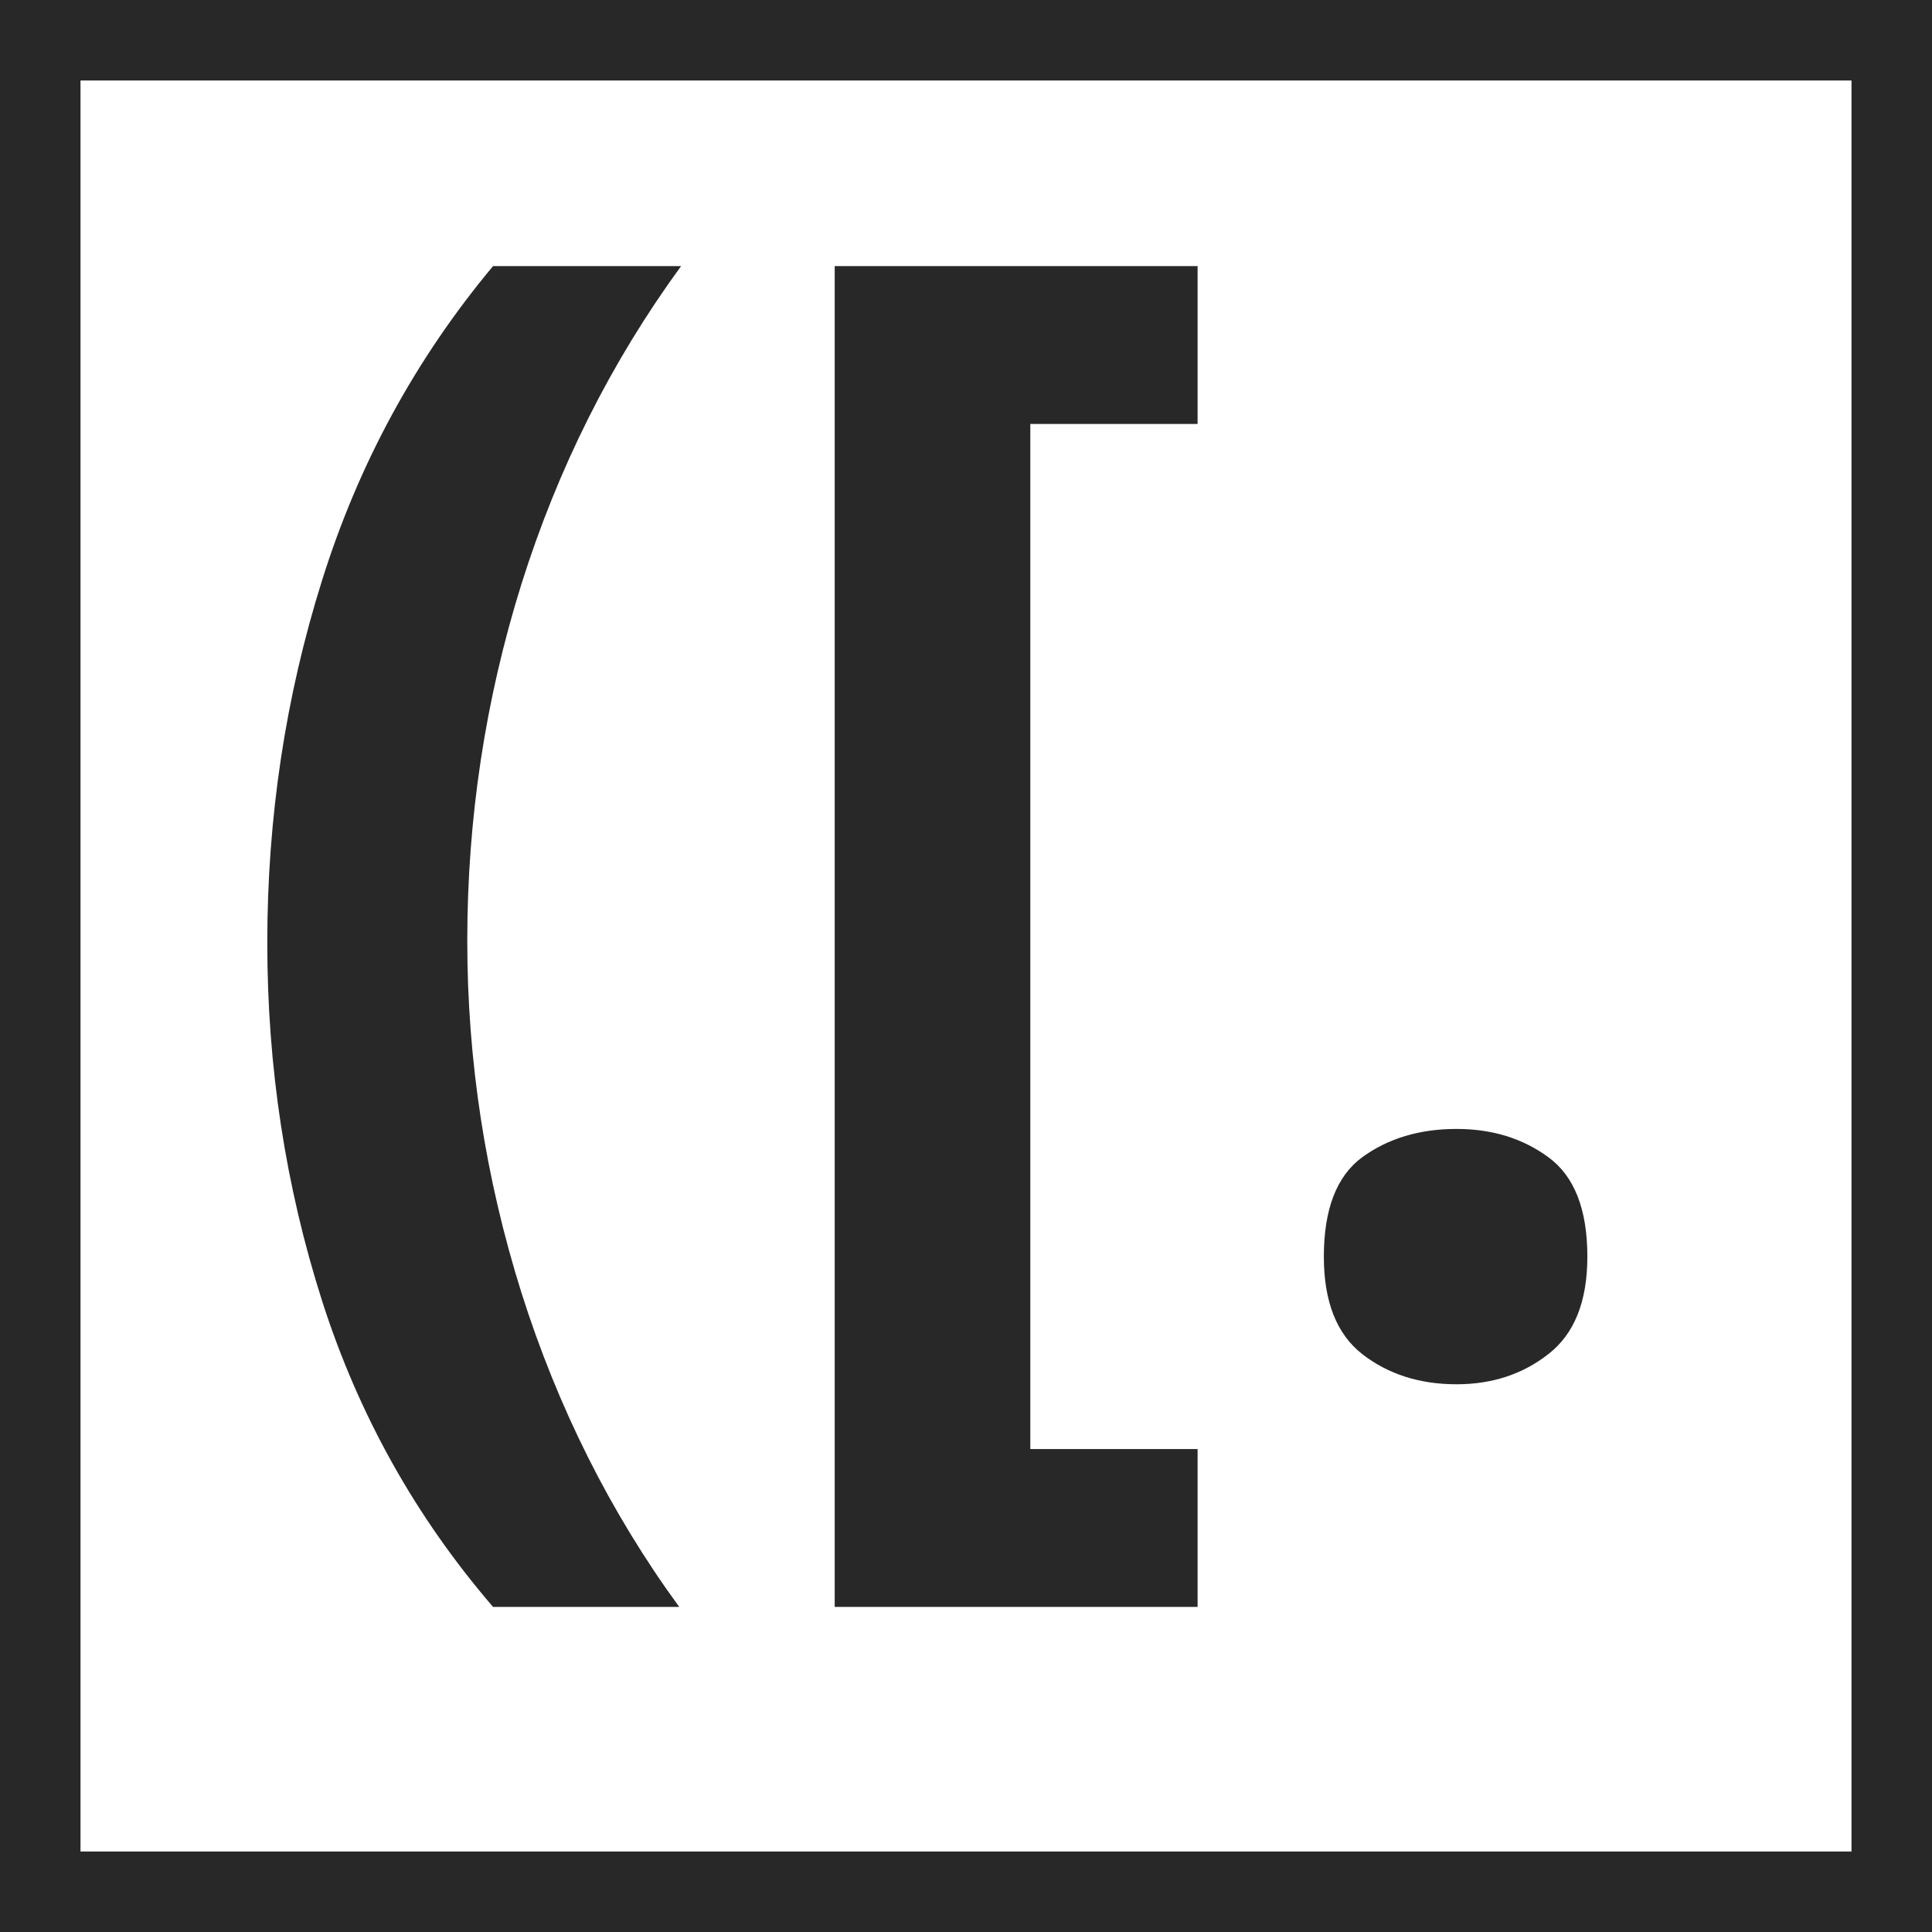
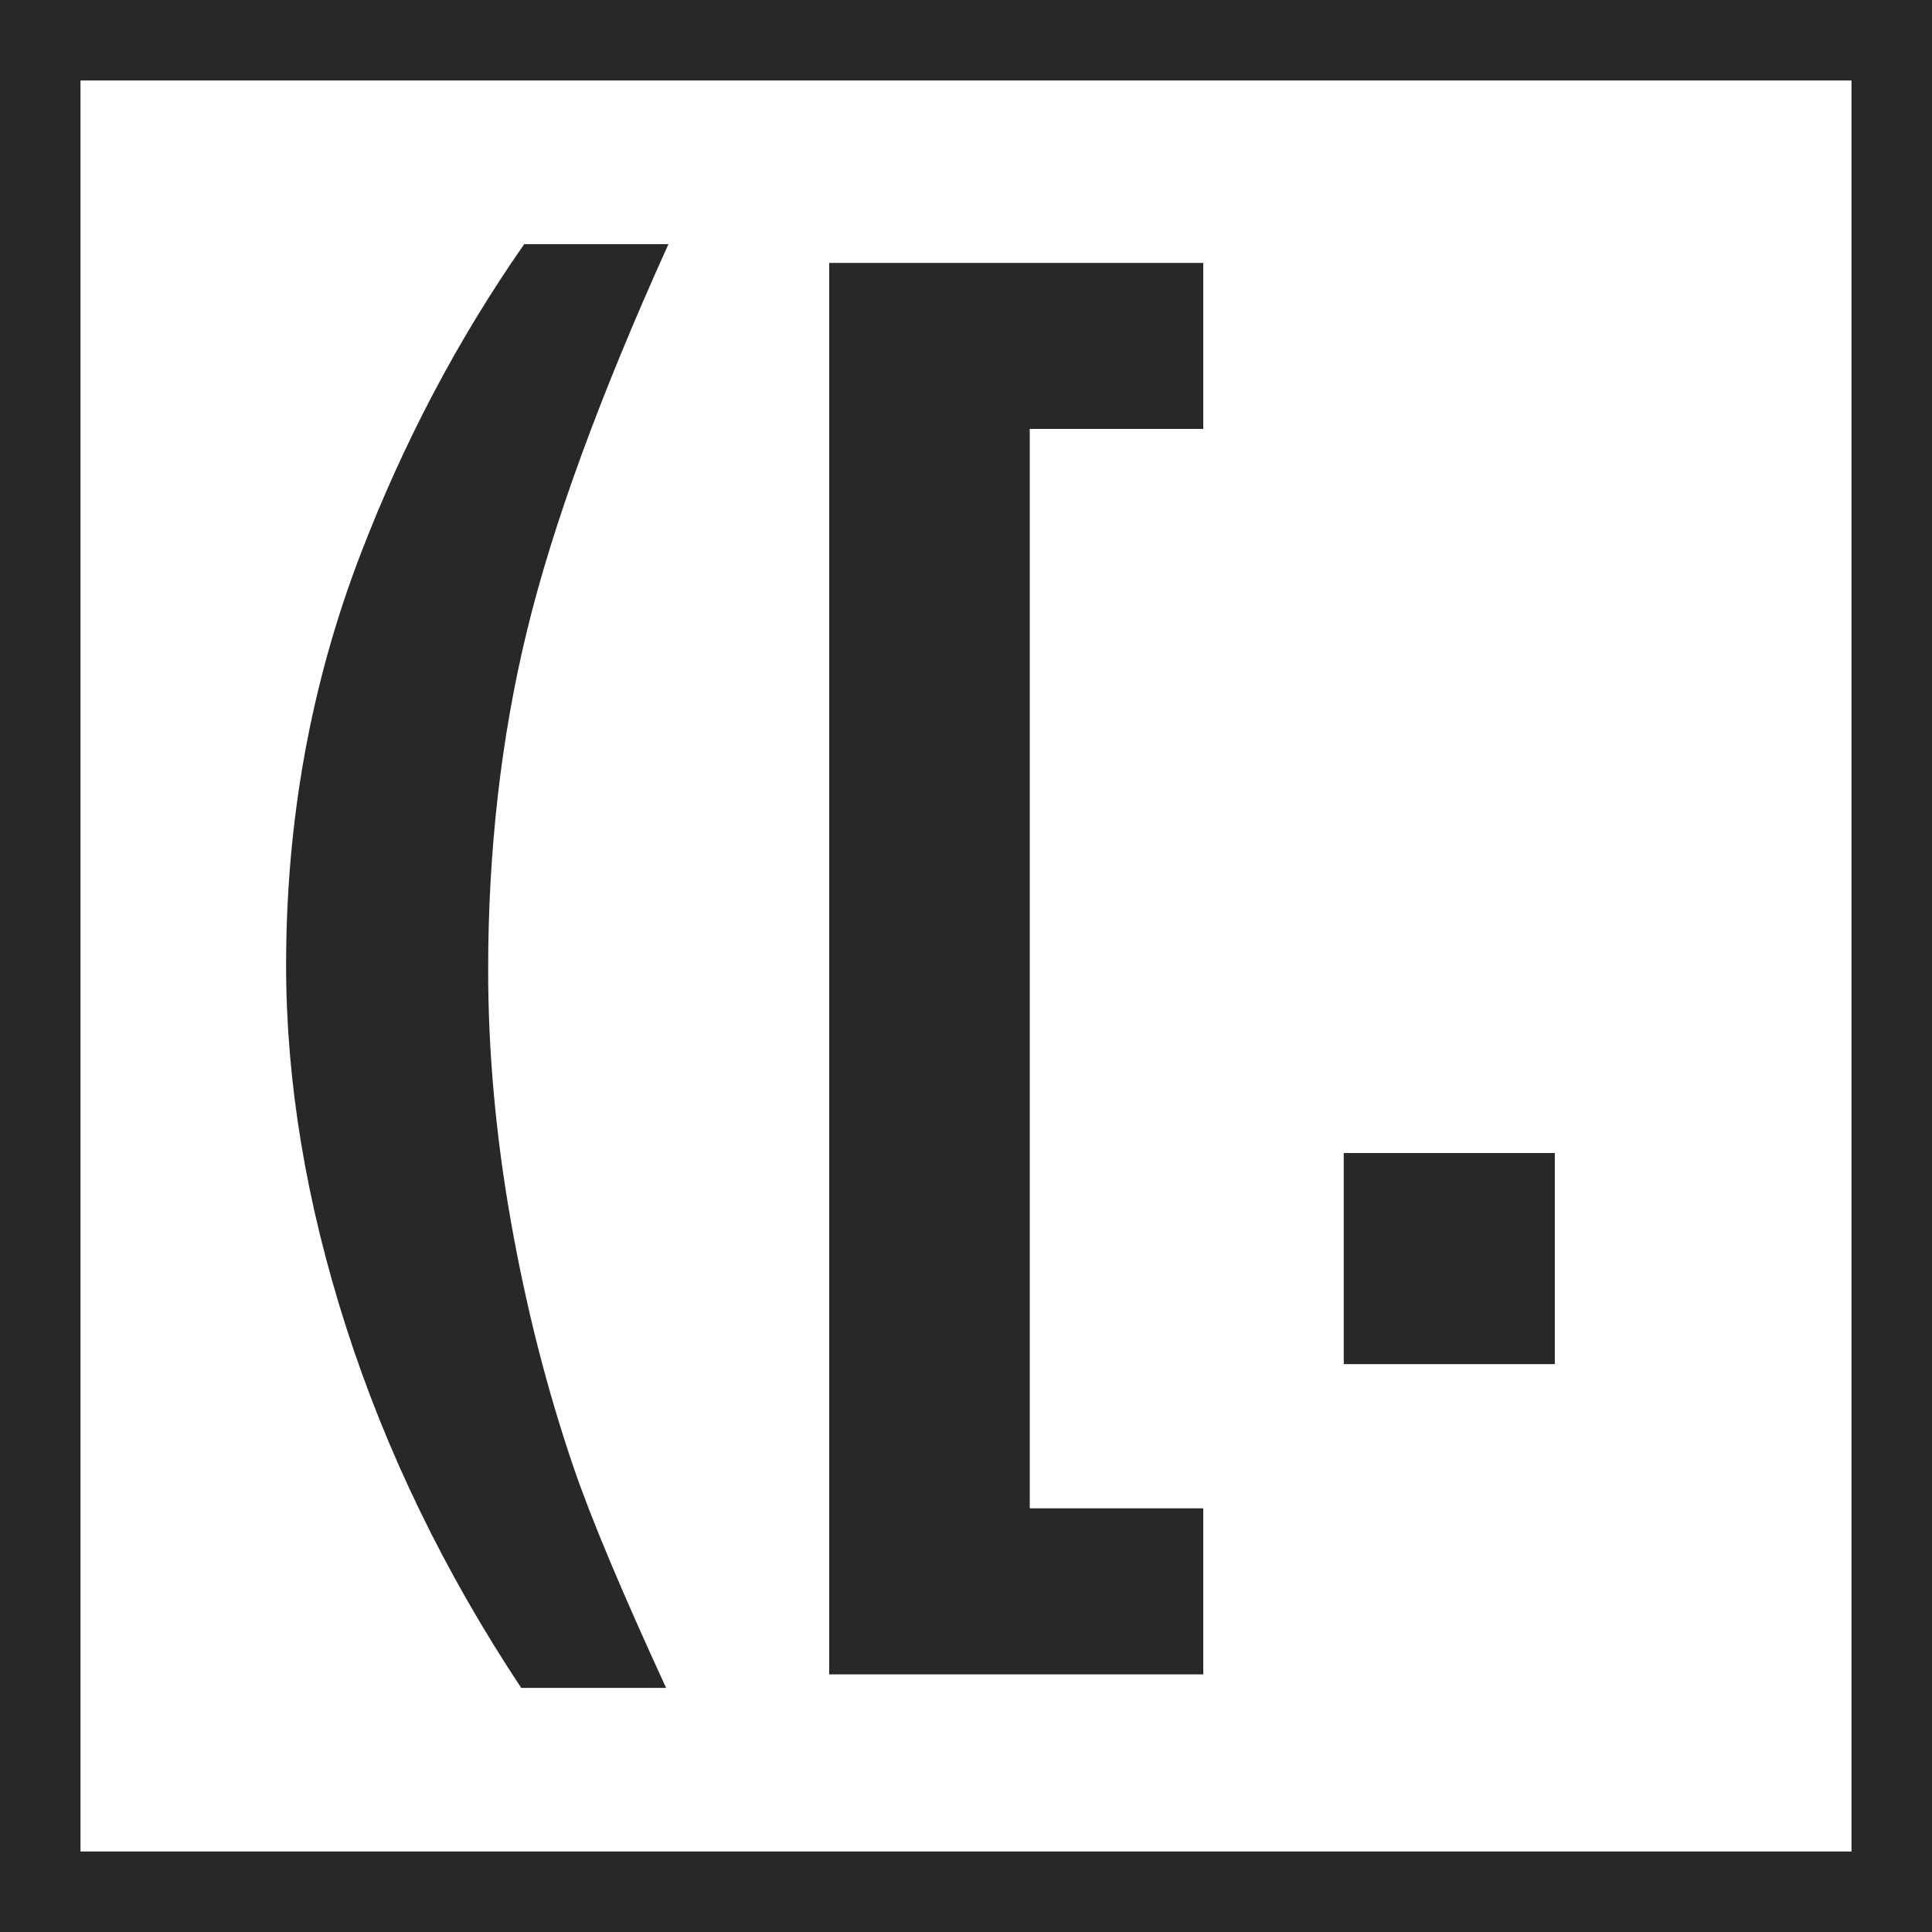
<svg xmlns="http://www.w3.org/2000/svg" width="48" height="48" id="svg2" version="1.1">
  <defs id="defs4" />
  <g id="layer1" transform="translate(0,-1004.362)">
    <rect style="fill:#ffffff;fill-opacity:1;stroke:#282828;stroke-width:2;stroke-linecap:butt;stroke-linejoin:miter;stroke-miterlimit:4;stroke-opacity:1;stroke-dasharray:none" id="rect2991" width="46" height="46" x="1" y="1" transform="translate(0,1004.362)" />
-     <text xml:space="preserve" style="font-size:38.221px;font-style:normal;font-variant:normal;font-weight:normal;font-stretch:normal;text-align:start;line-height:125%;letter-spacing:0px;word-spacing:0px;writing-mode:lr-tb;text-anchor:start;fill:#282828;fill-opacity:1;stroke:none;font-family:Sans;-inkscape-font-specification:Sans" x="5.111" y="1038.253" id="text2985">
-       <tspan id="tspan3819" x="5.111" y="1038.253" style="font-weight:bold;-inkscape-font-specification:Sans Bold">([.</tspan>
-     </text>
+     <g style="font-size:38.221px;font-style:normal;font-variant:normal;font-weight:normal;font-stretch:normal;text-align:start;line-height:125%;letter-spacing:0px;word-spacing:0px;writing-mode:lr-tb;text-anchor:start;fill:#282828;fill-opacity:1;stroke:none;font-family:Sans;-inkscape-font-specification:Sans" id="text2985">
+       <path d="m 16.551,1046.297 -3.602,0 c -1.904,-2.874 -3.353,-5.86 -4.348,-8.958 -0.995,-3.098 -1.493,-6.096 -1.493,-8.995 -2e-6,-3.596 0.616,-6.998 1.848,-10.208 1.07,-2.787 2.426,-5.356 4.068,-7.708 l 3.583,0 c -1.705,3.77 -2.877,6.977 -3.518,9.621 -0.641,2.644 -0.961,5.446 -0.961,8.408 -7e-6,2.04 0.19,4.131 0.569,6.271 0.379,2.14 0.899,4.174 1.558,6.103 0.435,1.269 1.201,3.092 2.295,5.468 z" style="font-weight:bold;-inkscape-font-specification:Sans Bold" id="path2987" />
+       <path d="m 20.601,1045.961 0,-35.067 9.294,0 0,4.124 -4.311,0 0,26.818 4.311,0 0,4.125 z" style="font-weight:bold;-inkscape-font-specification:Sans Bold" id="path2989" />
+       <path d="m 33.385,1038.253 0,-5.244 5.244,0 0,5.244 z" style="font-weight:bold;-inkscape-font-specification:Sans Bold" id="path2991" />
+     </g>
  </g>
</svg>
